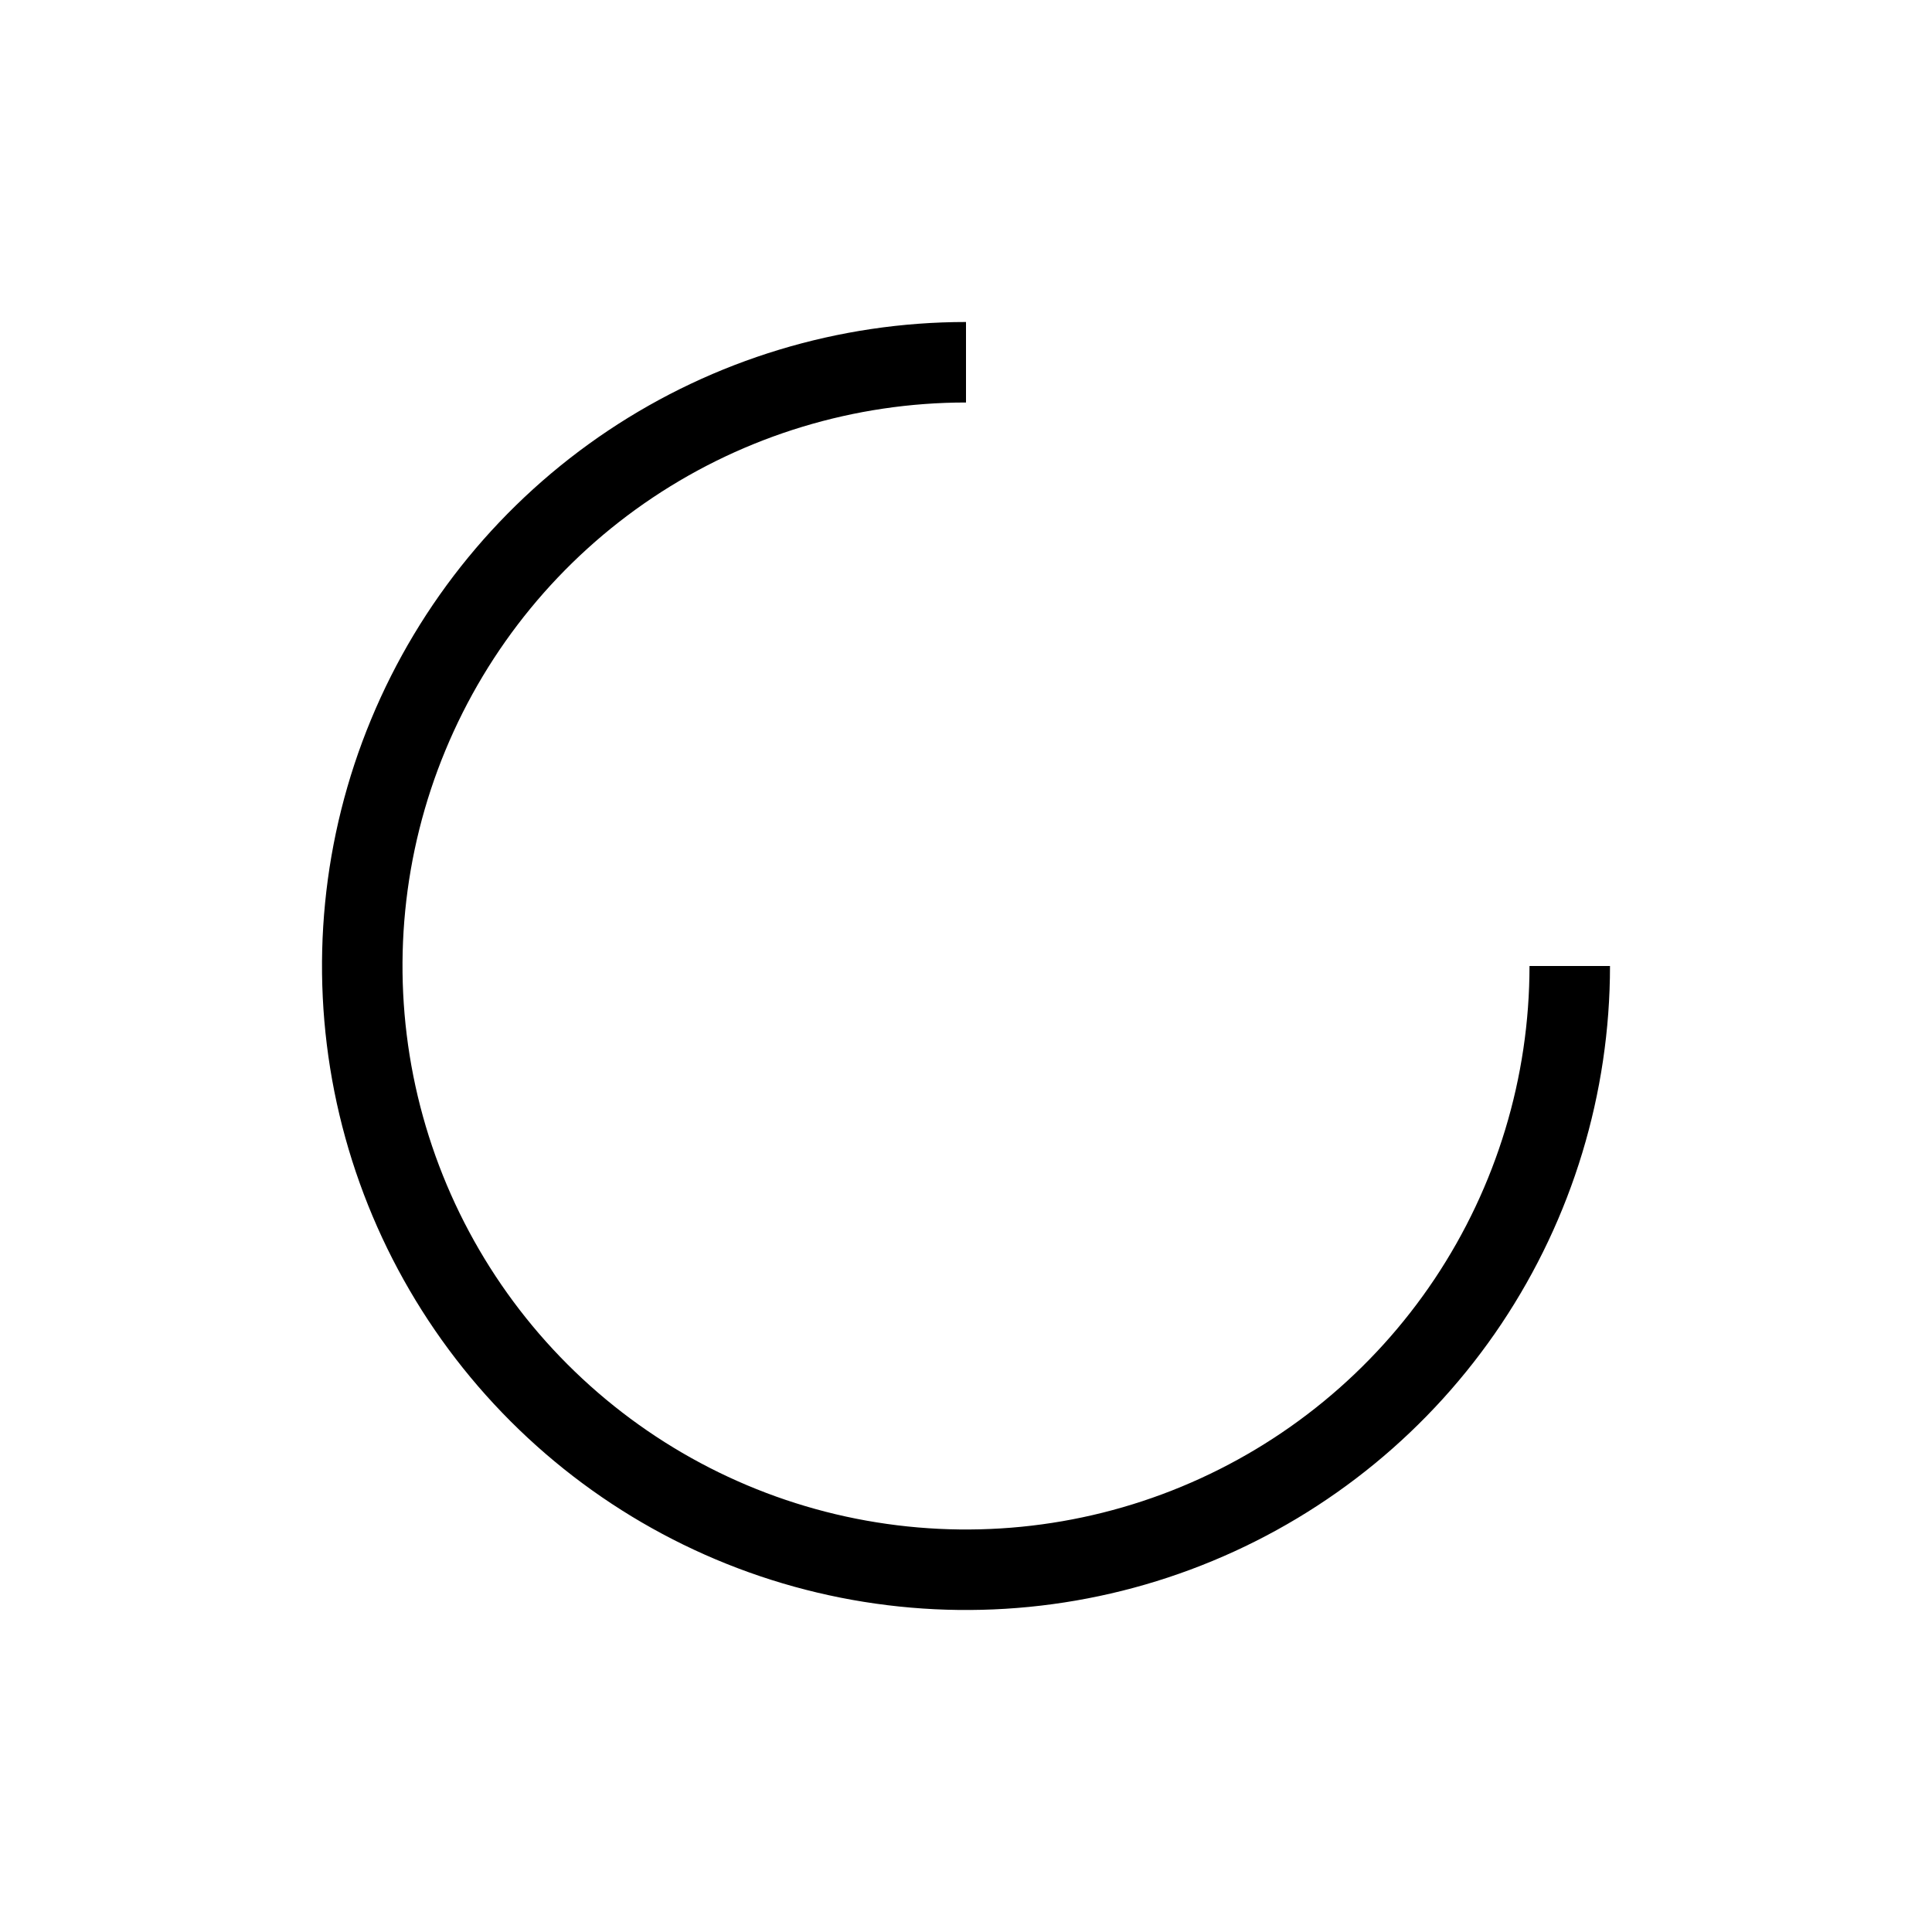
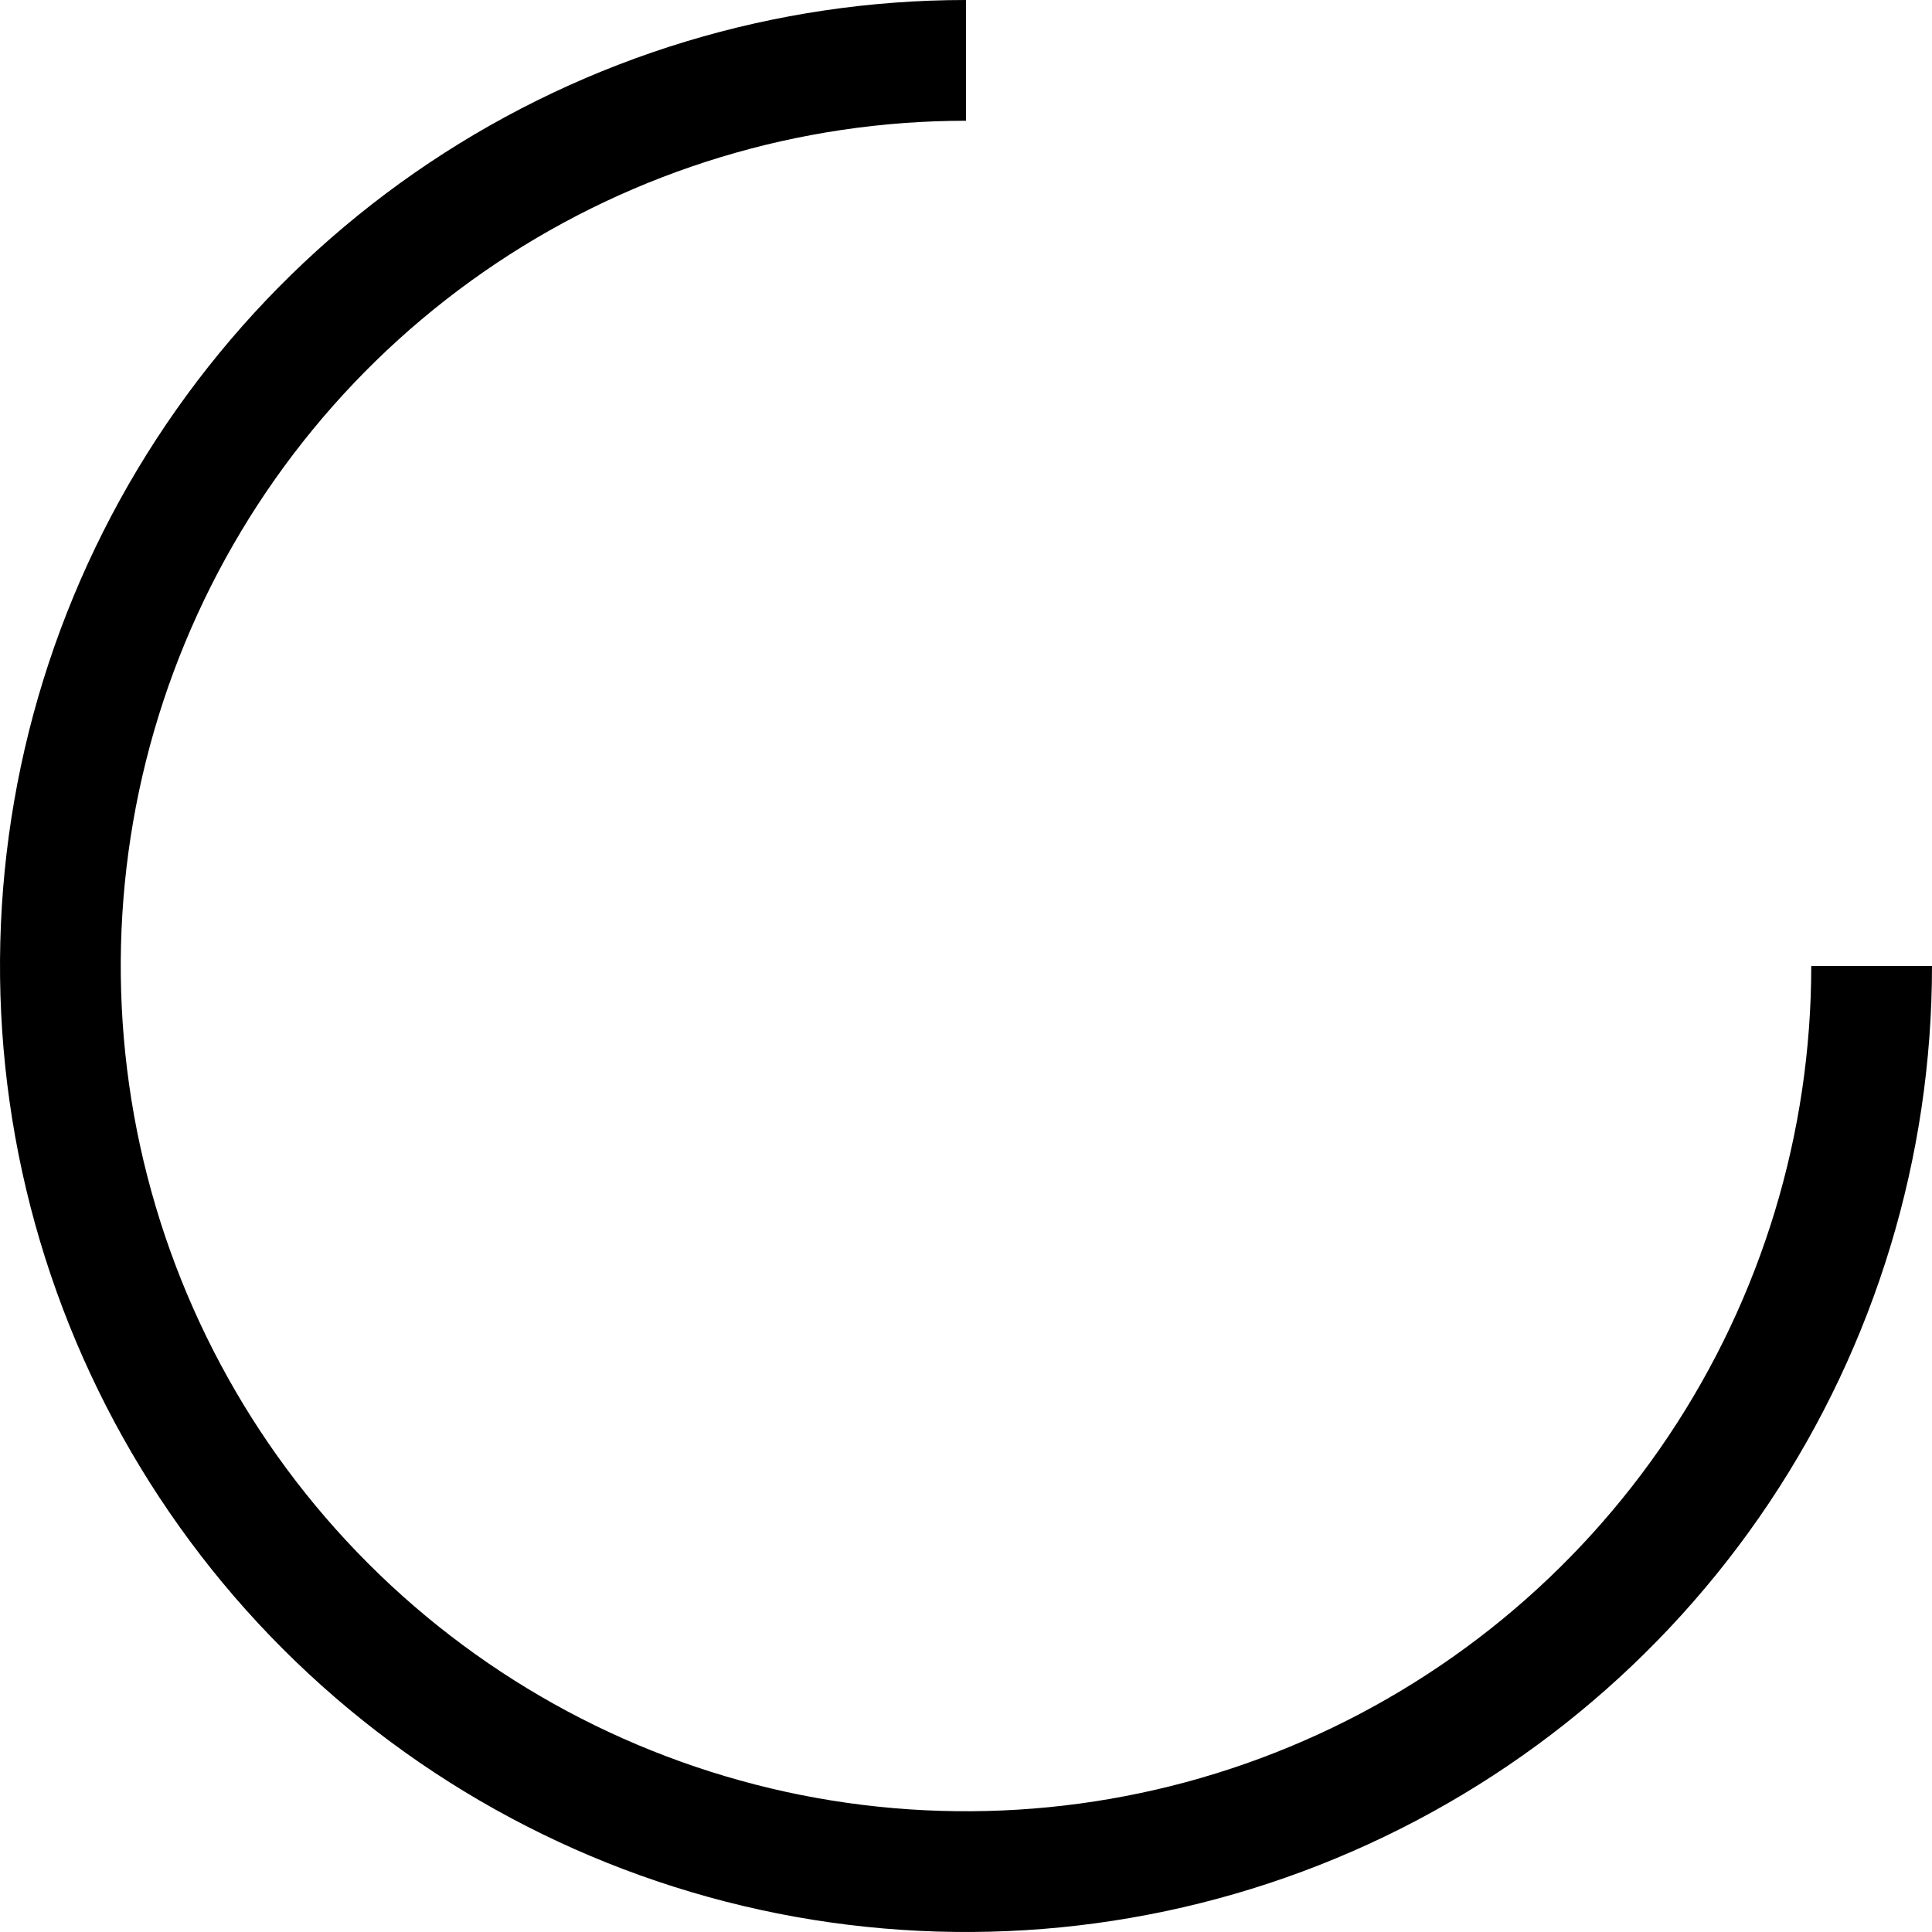
- <svg xmlns="http://www.w3.org/2000/svg" width="24" height="24" viewBox="0 0 24 24" fill="none">
-   <path d="M19.5 12C19.5 13.483 19.06 14.933 18.236 16.167C17.412 17.4 16.241 18.361 14.87 18.929C13.5 19.497 11.992 19.645 10.537 19.356C9.082 19.067 7.746 18.352 6.697 17.303C5.648 16.254 4.934 14.918 4.644 13.463C4.355 12.008 4.503 10.5 5.071 9.13C5.639 7.759 6.6 6.588 7.833 5.764C9.067 4.94 10.517 4.5 12 4.5" stroke="currentColor" />
+ <svg xmlns="http://www.w3.org/2000/svg" width="16" height="16" viewBox="0 0 16 16" fill="none">
+   <path d="M15.5 8C15.5 9.483 15.06 10.933 14.236 12.167C13.412 13.4 12.241 14.361 10.87 14.929C9.5 15.497 7.992 15.645 6.537 15.356C5.082 15.066 3.746 14.352 2.697 13.303C1.648 12.254 0.934 10.918 0.644 9.463C0.355 8.008 0.503 6.5 1.071 5.13C1.639 3.759 2.6 2.588 3.833 1.764C5.067 0.94 6.517 0.5 8 0.5" stroke="currentColor" />
</svg>
